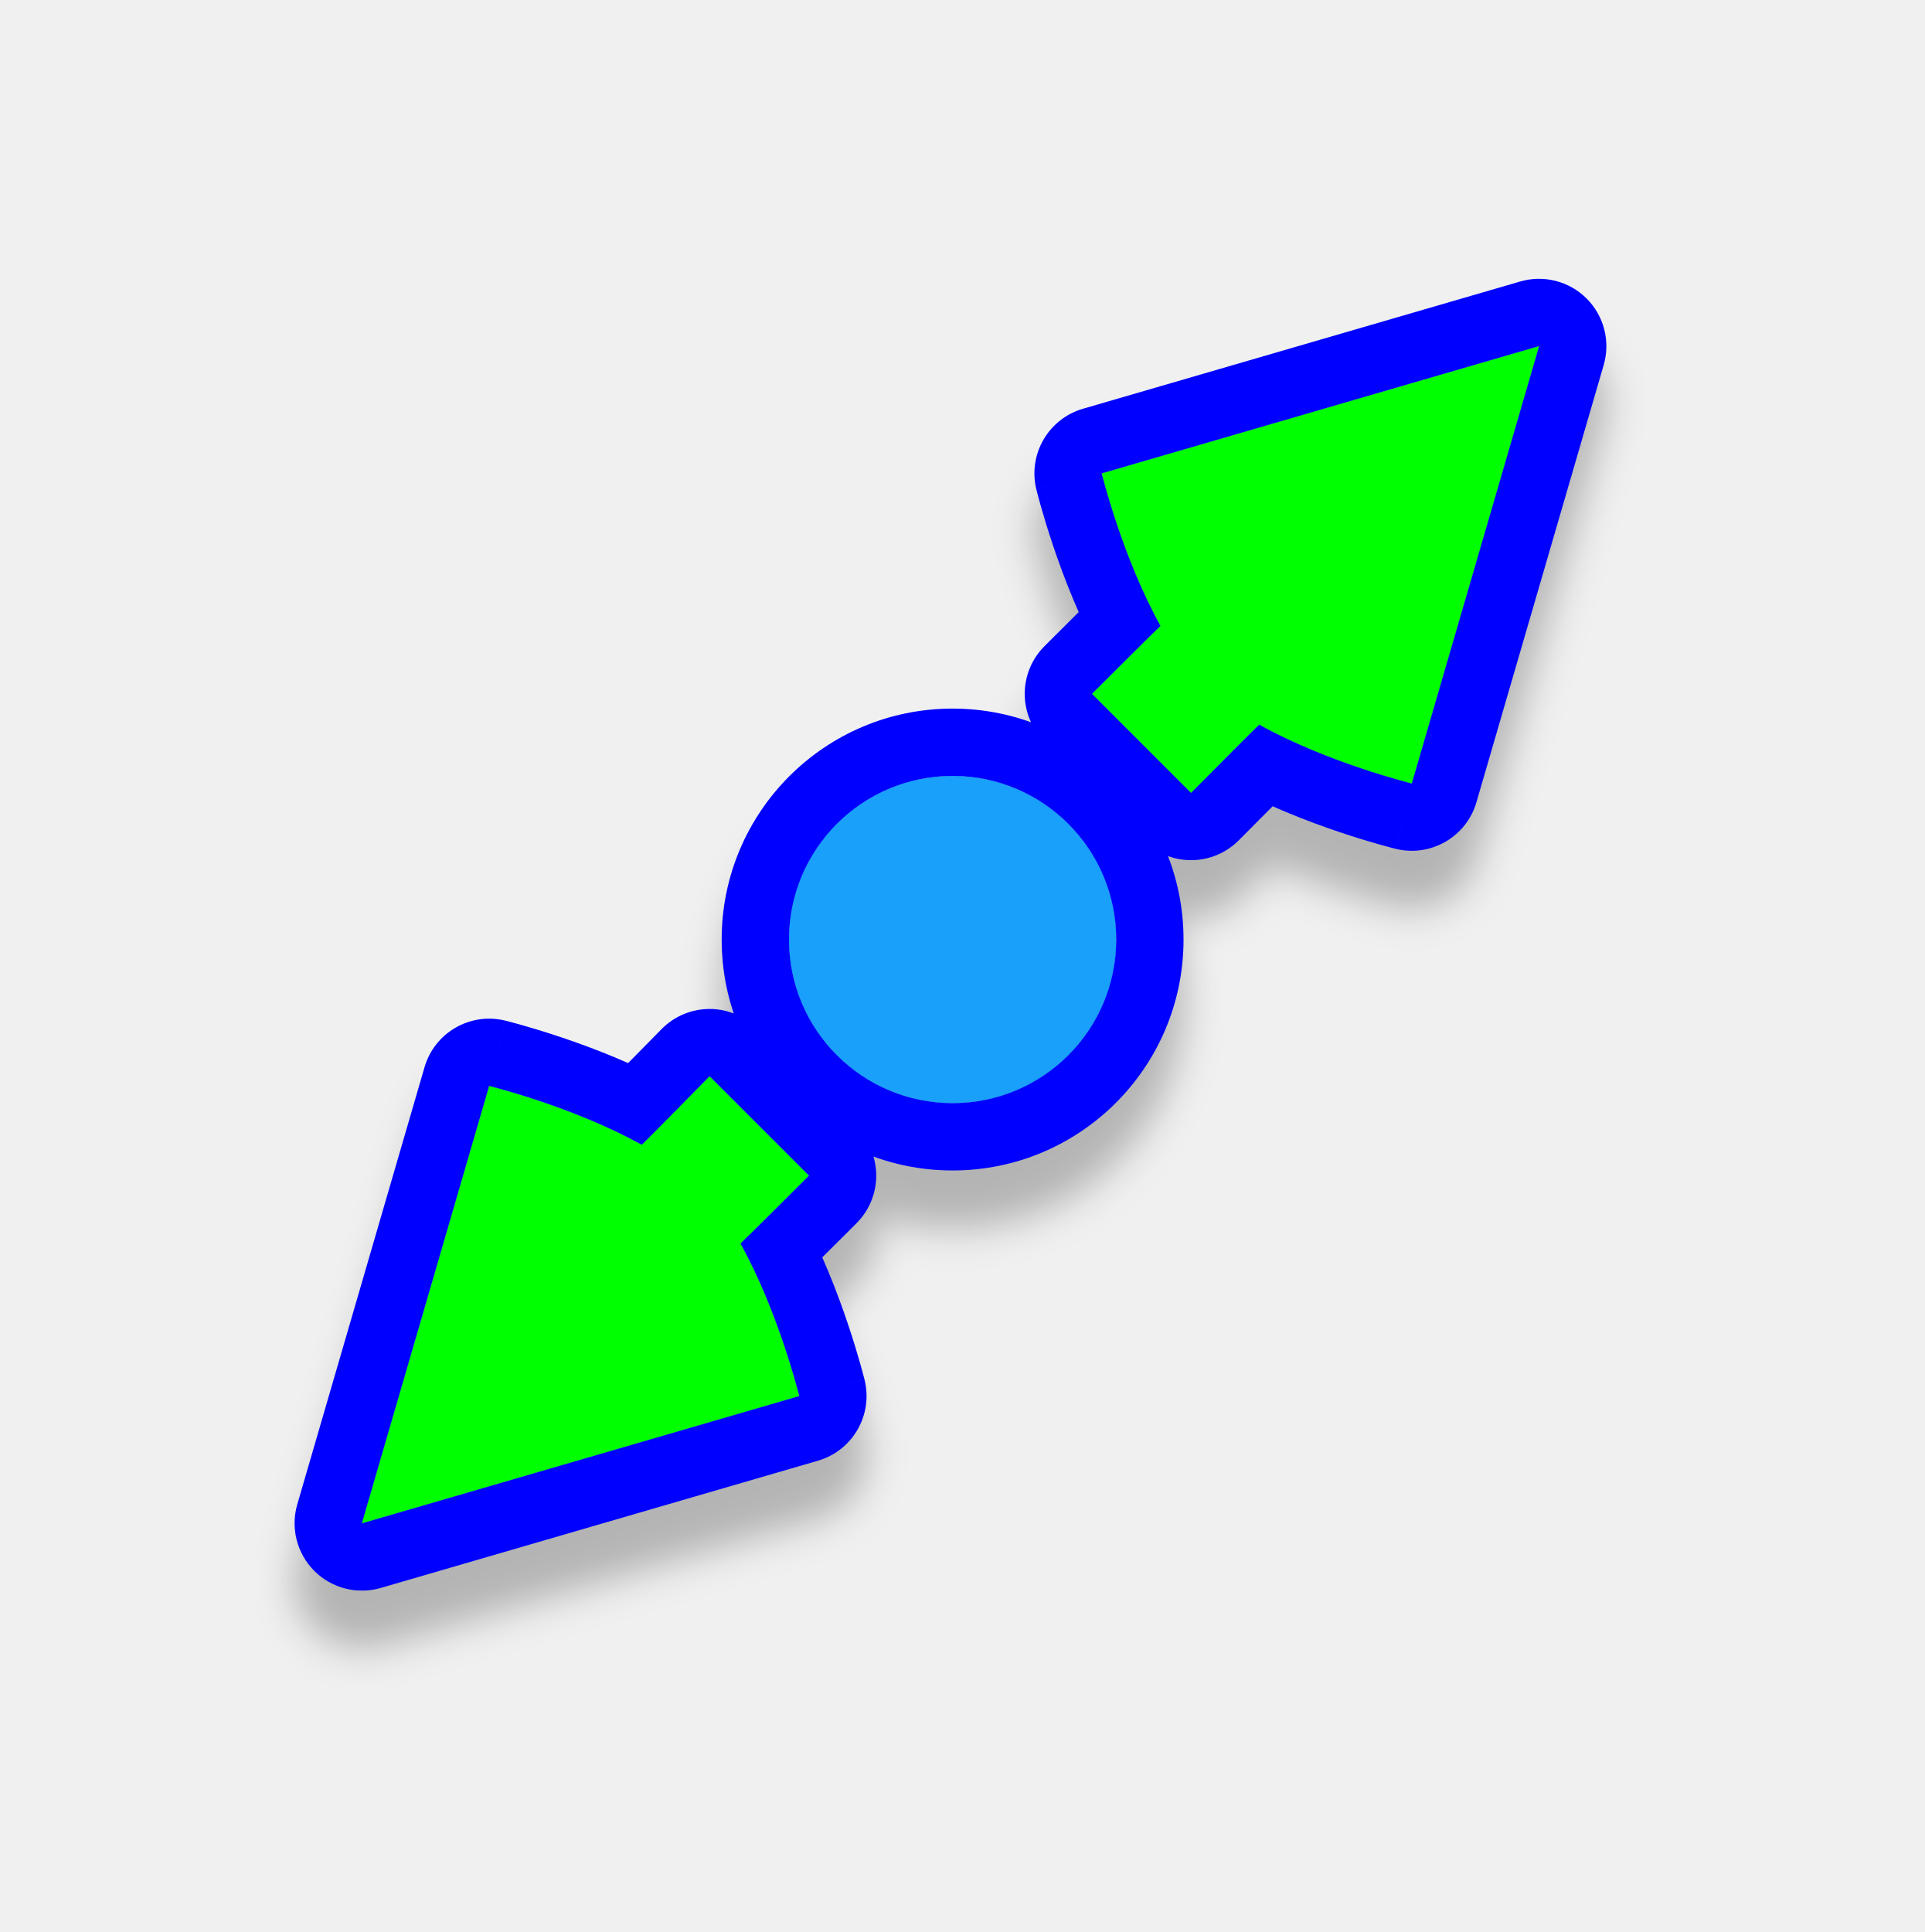
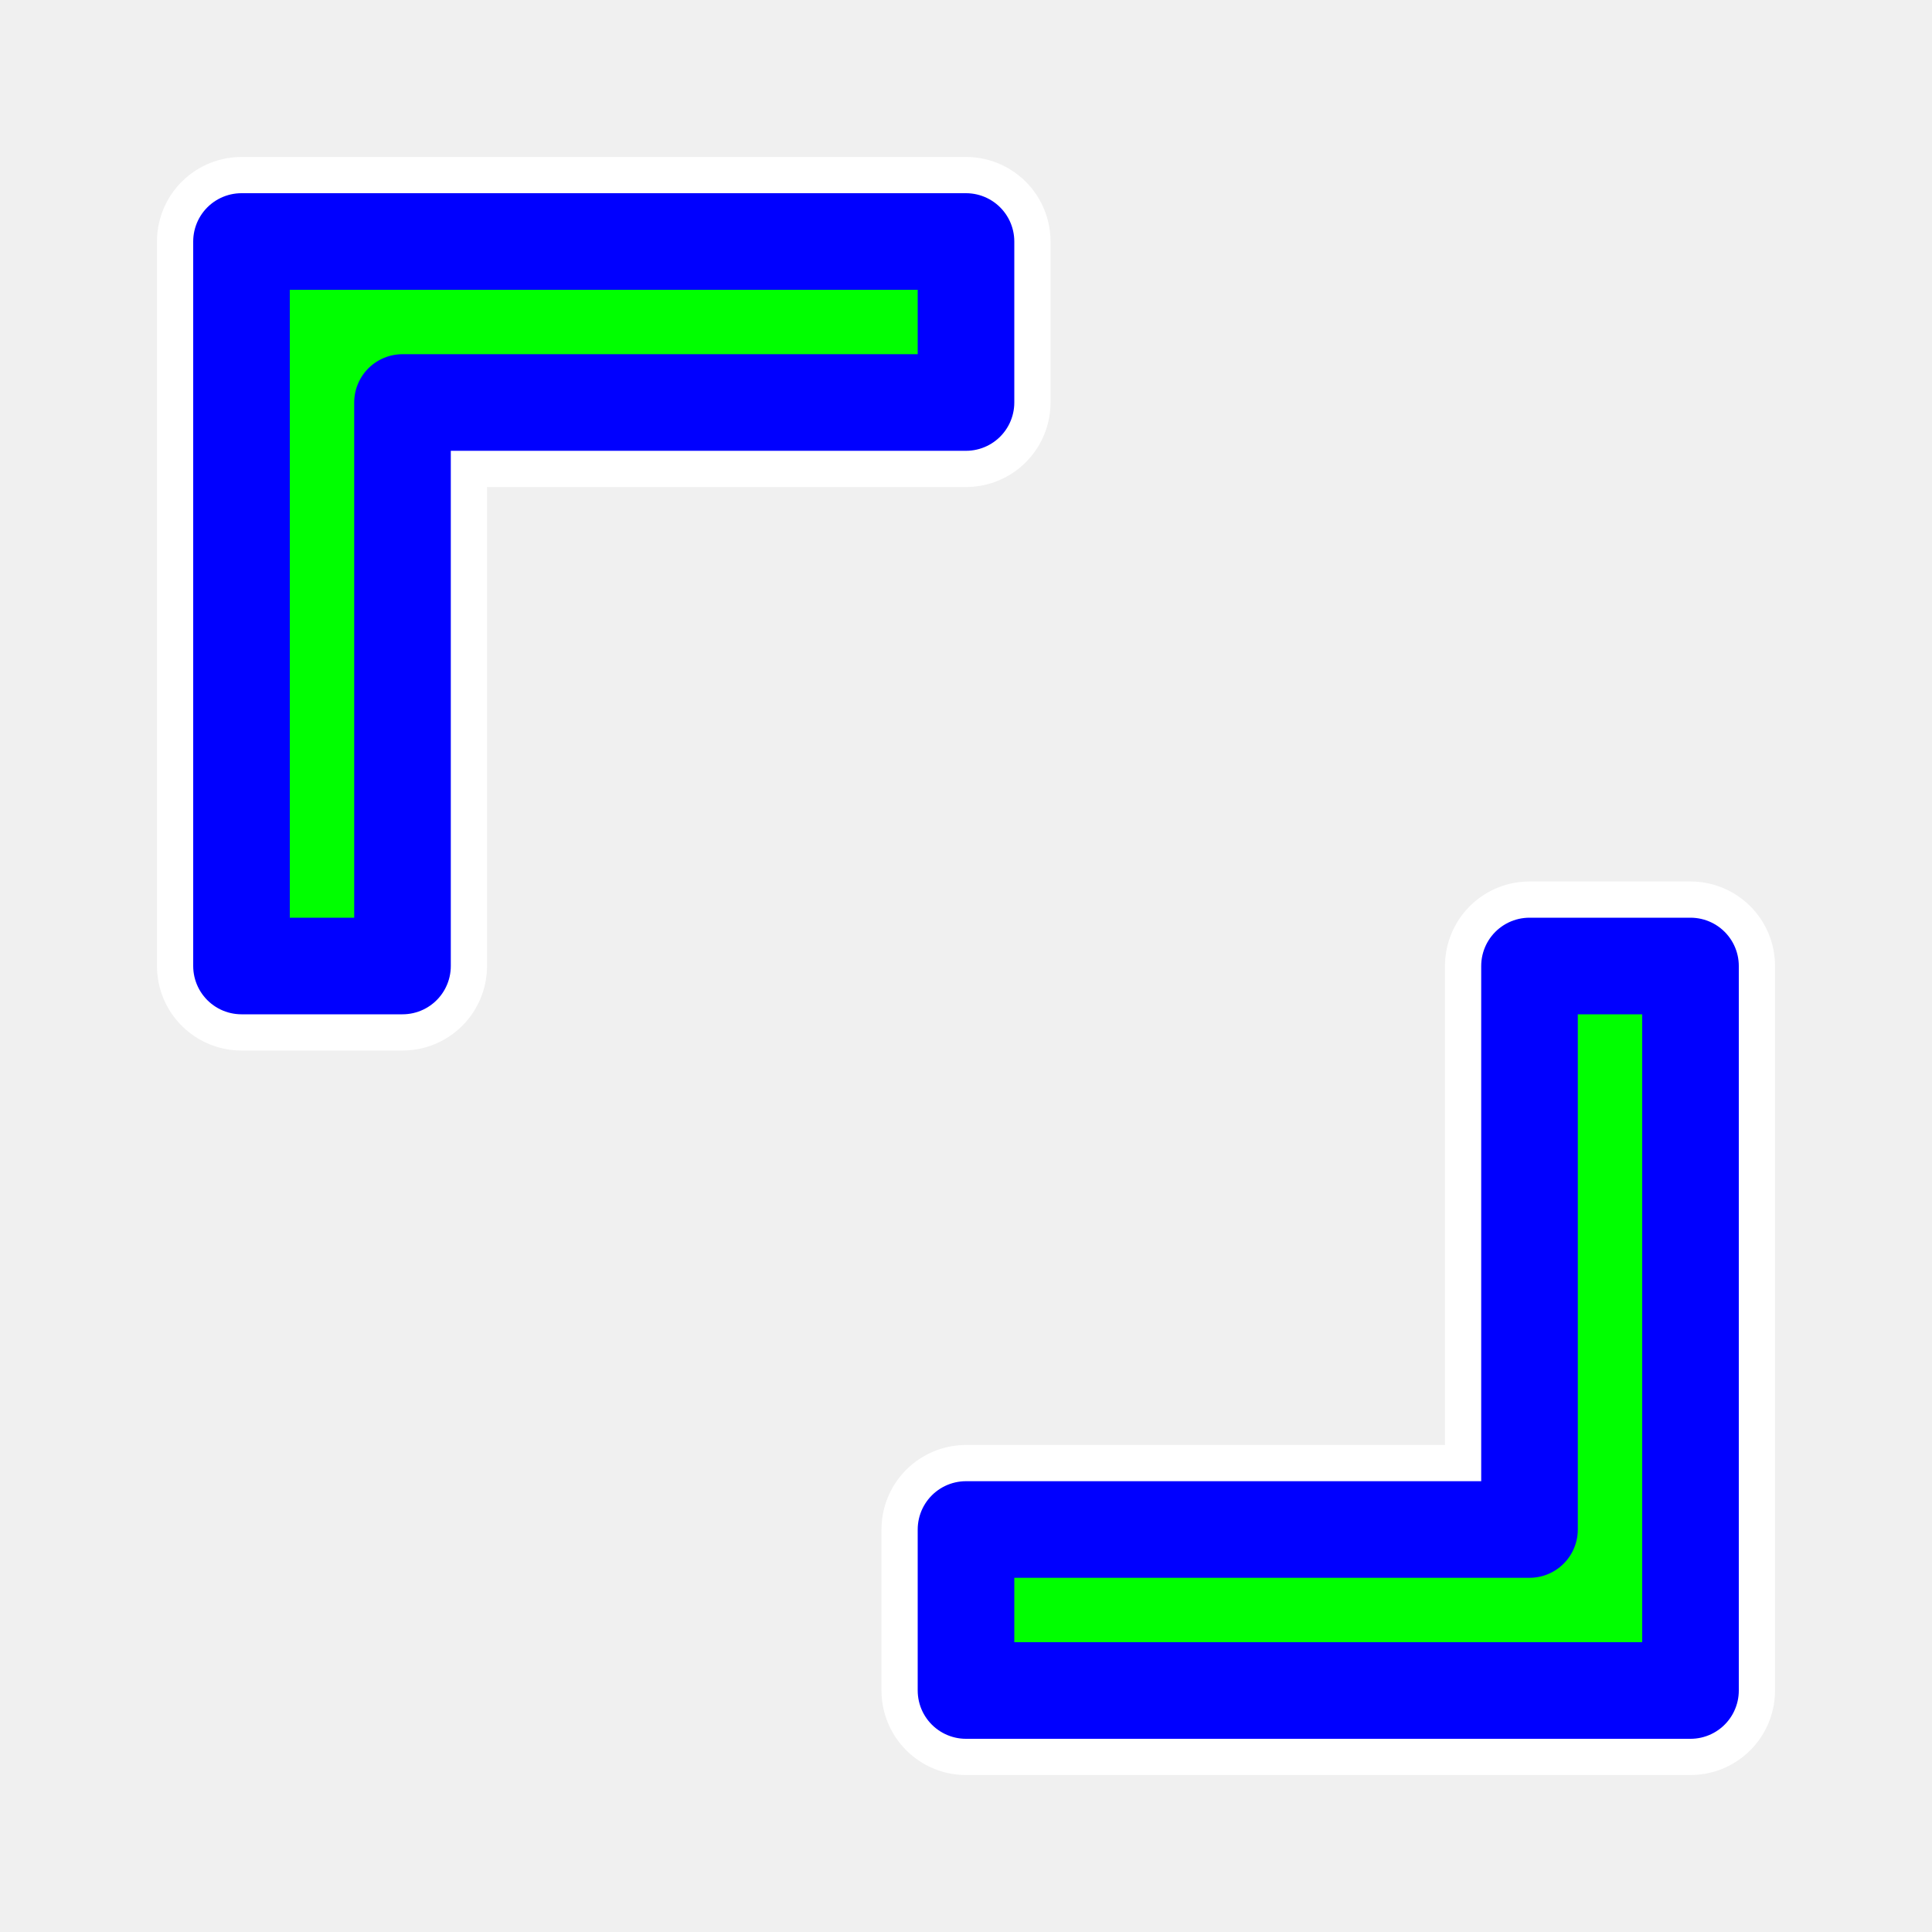
- <svg xmlns="http://www.w3.org/2000/svg" width="256" height="257" viewBox="0 0 256 257" fill="none">
-   <g filter="url(#filter0_d_106_71)">
-     <mask id="path-1-outside-1_106_71" maskUnits="userSpaceOnUse" x="39.147" y="36.63" width="175" height="175" fill="black">
-       <rect fill="white" x="39.147" y="36.63" width="175" height="175" />
-       <path d="M187.8 104.213L204.729 46.049L146.564 62.977C146.564 62.977 149.308 74.135 154.384 83.257C153.745 83.842 145.275 92.297 145.275 92.297L158.44 105.462C158.44 105.462 167.466 96.363 167.512 96.389C176.635 101.468 187.8 104.213 187.8 104.213Z" />
-       <path d="M107.602 156.382L94.396 143.176C94.396 143.176 85.411 152.316 85.364 152.29C76.241 147.211 65.076 144.466 65.076 144.466L48.147 202.63L106.312 185.702C106.312 185.702 103.569 174.544 98.493 165.422C99.132 164.837 107.602 156.382 107.602 156.382Z" />
-       <path d="M148.48 124.979C148.48 112.961 138.738 103.219 126.72 103.219C114.702 103.219 104.96 112.961 104.96 124.979C104.96 136.997 114.702 146.739 126.72 146.739C138.738 146.739 148.48 136.997 148.48 124.979Z" />
-     </mask>
-     <path d="M187.8 104.213L204.729 46.049L146.564 62.977C146.564 62.977 149.308 74.135 154.384 83.257C153.745 83.842 145.275 92.297 145.275 92.297L158.44 105.462C158.44 105.462 167.466 96.363 167.512 96.389C176.635 101.468 187.8 104.213 187.8 104.213Z" fill="#0000FF" />
-     <path d="M107.602 156.382L94.396 143.176C94.396 143.176 85.411 152.316 85.364 152.29C76.241 147.211 65.076 144.466 65.076 144.466L48.147 202.63L106.312 185.702C106.312 185.702 103.569 174.544 98.493 165.422C99.132 164.837 107.602 156.382 107.602 156.382Z" fill="#0000FF" />
-     <path d="M148.48 124.979C148.48 112.961 138.738 103.219 126.72 103.219C114.702 103.219 104.96 112.961 104.96 124.979C104.96 136.997 114.702 146.739 126.72 146.739C138.738 146.739 148.48 136.997 148.48 124.979Z" fill="#0000FF" />
-     <path d="M204.729 46.049L202.225 37.446C205.365 36.532 208.753 37.401 211.065 39.713C213.377 42.025 214.246 45.413 213.332 48.553L204.729 46.049ZM187.8 104.213L196.403 106.717C195.061 111.327 190.324 114.06 185.661 112.914L187.8 104.213ZM146.564 62.977L137.863 65.117C136.717 60.454 139.45 55.716 144.06 54.374L146.564 62.977ZM154.384 83.257L162.213 78.9C164.23 82.525 163.495 87.061 160.436 89.864L154.384 83.257ZM145.275 92.297L138.939 98.633C137.258 96.951 136.314 94.671 136.315 92.293C136.316 89.915 137.262 87.636 138.945 85.956L145.275 92.297ZM158.44 105.462L164.801 111.772C163.123 113.464 160.84 114.417 158.458 114.422C156.075 114.427 153.789 113.482 152.104 111.798L158.44 105.462ZM167.512 96.389L163.154 104.218L163.154 104.218L167.512 96.389ZM107.602 156.382L113.937 150.046C115.619 151.728 116.563 154.008 116.562 156.386C116.561 158.764 115.615 161.043 113.932 162.723L107.602 156.382ZM94.396 143.176L88.006 136.895C89.681 135.191 91.968 134.226 94.358 134.216C96.747 134.206 99.042 135.151 100.731 136.84L94.396 143.176ZM85.364 152.29L89.722 144.461L89.722 144.461L85.364 152.29ZM65.076 144.466L56.473 141.962C57.815 137.352 62.553 134.619 67.216 135.765L65.076 144.466ZM48.147 202.63L50.651 211.233C47.512 212.147 44.124 211.278 41.812 208.966C39.5 206.654 38.631 203.266 39.544 200.126L48.147 202.63ZM106.312 185.702L115.013 183.562C116.159 188.225 113.426 192.963 108.816 194.305L106.312 185.702ZM98.493 165.422L90.663 169.779C88.646 166.154 89.381 161.618 92.441 158.815L98.493 165.422ZM213.332 48.553L196.403 106.717L179.197 101.709L196.126 43.545L213.332 48.553ZM144.06 54.374L202.225 37.446L207.233 54.652L149.068 71.58L144.06 54.374ZM146.554 87.613C143.641 82.379 141.483 76.735 140.077 72.55C139.363 70.426 138.82 68.606 138.451 67.304C138.267 66.652 138.125 66.126 138.027 65.754C137.978 65.567 137.94 65.419 137.912 65.312C137.899 65.258 137.888 65.215 137.88 65.182C137.876 65.166 137.872 65.152 137.87 65.141C137.868 65.136 137.867 65.131 137.866 65.127C137.865 65.125 137.865 65.123 137.865 65.121C137.864 65.121 137.864 65.119 137.864 65.119C137.864 65.118 137.863 65.117 146.564 62.977C155.265 60.838 155.265 60.837 155.265 60.836C155.265 60.836 155.264 60.835 155.264 60.834C155.264 60.833 155.264 60.833 155.264 60.832C155.263 60.83 155.263 60.83 155.263 60.83C155.263 60.83 155.264 60.832 155.265 60.837C155.267 60.847 155.273 60.868 155.28 60.898C155.296 60.959 155.321 61.059 155.357 61.195C155.429 61.469 155.542 61.886 155.693 62.422C155.998 63.498 156.457 65.037 157.064 66.843C158.299 70.517 160.05 75.013 162.213 78.9L146.554 87.613ZM145.275 92.297C138.945 85.956 138.945 85.956 138.945 85.956C138.945 85.956 138.945 85.956 138.945 85.956C138.945 85.955 138.946 85.955 138.946 85.954C138.947 85.953 138.949 85.952 138.951 85.95C138.955 85.945 138.961 85.939 138.969 85.931C138.985 85.915 139.009 85.891 139.04 85.86C139.103 85.798 139.194 85.707 139.311 85.59C139.545 85.357 139.878 85.024 140.281 84.622C141.086 83.819 142.167 82.742 143.269 81.646C145.335 79.589 147.831 77.108 148.331 76.649L160.436 89.864C160.442 89.858 159.971 90.317 158.994 91.284C158.119 92.15 157.007 93.255 155.91 94.347C154.814 95.438 153.738 96.51 152.935 97.311C152.534 97.711 152.201 98.043 151.969 98.275C151.853 98.391 151.762 98.482 151.7 98.544C151.669 98.575 151.645 98.598 151.629 98.614C151.621 98.622 151.615 98.628 151.611 98.632C151.609 98.634 151.607 98.636 151.606 98.637C151.606 98.637 151.606 98.638 151.605 98.638C151.605 98.638 151.605 98.638 151.605 98.638C151.605 98.638 151.605 98.638 145.275 92.297ZM151.61 85.961L164.775 99.126L152.104 111.798L138.939 98.633L151.61 85.961ZM163.154 104.218C164.719 104.902 167.471 105.349 168.559 105.288C169.232 105.182 170.322 104.897 170.742 104.747C171.512 104.449 172.064 104.109 172.239 104C172.67 103.732 172.981 103.486 173.054 103.429C173.267 103.26 173.422 103.121 173.447 103.099C173.536 103.02 173.591 102.966 173.573 102.984C173.558 102.998 173.499 103.054 173.381 103.17C173.157 103.39 172.821 103.723 172.398 104.144C171.559 104.98 170.436 106.105 169.307 107.239C168.18 108.371 167.053 109.504 166.207 110.355C165.785 110.78 165.433 111.135 165.187 111.383C165.064 111.507 164.967 111.604 164.901 111.671C164.868 111.704 164.843 111.729 164.826 111.746C164.818 111.755 164.811 111.761 164.807 111.766C164.805 111.768 164.803 111.77 164.802 111.771C164.802 111.771 164.801 111.772 164.801 111.772C164.801 111.772 164.801 111.772 164.801 111.772C164.801 111.772 164.801 111.772 158.44 105.462C152.079 99.152 152.079 99.152 152.079 99.151C152.079 99.151 152.079 99.151 152.079 99.151C152.079 99.151 152.08 99.15 152.08 99.15C152.081 99.149 152.083 99.147 152.085 99.145C152.09 99.14 152.096 99.134 152.105 99.125C152.122 99.108 152.148 99.082 152.181 99.049C152.247 98.982 152.345 98.884 152.468 98.759C152.716 98.51 153.069 98.153 153.494 97.726C154.342 96.872 155.475 95.732 156.61 94.593C157.743 93.455 158.886 92.31 159.752 91.447C160.182 91.019 160.559 90.645 160.837 90.373C160.97 90.242 161.111 90.105 161.233 89.99C161.283 89.942 161.392 89.839 161.518 89.726C161.561 89.688 161.73 89.537 161.954 89.36C162.031 89.299 162.346 89.05 162.781 88.78C162.957 88.67 163.51 88.33 164.281 88.032C164.701 87.881 165.792 87.596 166.465 87.49C167.553 87.429 170.306 87.876 171.871 88.56L163.154 104.218ZM187.8 104.213C185.661 112.914 185.66 112.913 185.659 112.913C185.658 112.913 185.657 112.913 185.656 112.913C185.655 112.912 185.653 112.912 185.651 112.911C185.646 112.91 185.642 112.909 185.636 112.908C185.625 112.905 185.612 112.902 185.595 112.897C185.563 112.889 185.519 112.878 185.466 112.865C185.359 112.838 185.21 112.799 185.023 112.75C184.651 112.652 184.125 112.51 183.472 112.326C182.17 111.957 180.349 111.413 178.223 110.699C174.037 109.292 168.39 107.133 163.154 104.218L171.871 88.56C175.757 90.724 180.255 92.477 183.931 93.712C185.738 94.319 187.278 94.779 188.354 95.084C188.891 95.235 189.308 95.348 189.582 95.42C189.718 95.456 189.819 95.481 189.879 95.497C189.91 95.504 189.93 95.51 189.94 95.512C189.945 95.513 189.948 95.514 189.948 95.514C189.948 95.514 189.947 95.514 189.946 95.513C189.945 95.513 189.944 95.513 189.943 95.513C189.943 95.513 189.942 95.513 189.942 95.513C189.941 95.512 189.94 95.512 187.8 104.213ZM89.722 144.461C88.154 143.775 85.391 143.33 84.299 143.394C83.622 143.501 82.528 143.791 82.107 143.943C81.335 144.245 80.782 144.588 80.607 144.698C80.175 144.968 79.865 145.217 79.793 145.274C79.579 145.444 79.424 145.584 79.4 145.606C79.311 145.686 79.255 145.74 79.274 145.723C79.289 145.708 79.347 145.652 79.464 145.536C79.688 145.314 80.022 144.98 80.443 144.557C81.279 143.717 82.396 142.588 83.52 141.449C84.643 140.312 85.764 139.173 86.606 138.318C87.026 137.891 87.377 137.535 87.622 137.286C87.744 137.161 87.841 137.063 87.906 136.997C87.939 136.963 87.964 136.938 87.981 136.921C87.989 136.912 87.996 136.905 88 136.901C88.002 136.899 88.004 136.897 88.005 136.896C88.005 136.896 88.006 136.895 88.006 136.895C88.006 136.895 88.006 136.895 88.006 136.895C88.006 136.895 88.006 136.895 94.396 143.176C100.785 149.457 100.785 149.458 100.785 149.458C100.785 149.458 100.785 149.458 100.785 149.458C100.785 149.458 100.784 149.459 100.784 149.459C100.782 149.46 100.781 149.462 100.779 149.464C100.774 149.469 100.768 149.475 100.759 149.484C100.742 149.502 100.717 149.527 100.684 149.561C100.617 149.628 100.521 149.727 100.397 149.852C100.151 150.103 99.799 150.46 99.376 150.889C98.532 151.747 97.404 152.892 96.274 154.037C95.146 155.18 94.008 156.33 93.146 157.197C92.718 157.627 92.343 158.003 92.066 158.276C91.934 158.407 91.794 158.545 91.672 158.661C91.622 158.709 91.514 158.813 91.388 158.926C91.345 158.964 91.176 159.117 90.953 159.295C90.876 159.356 90.561 159.608 90.126 159.88C89.949 159.991 89.396 160.335 88.623 160.637C88.201 160.789 87.106 161.079 86.43 161.186C85.337 161.25 82.574 160.805 81.006 160.119L89.722 144.461ZM65.076 144.466C67.216 135.765 67.217 135.766 67.218 135.766C67.218 135.766 67.219 135.766 67.22 135.766C67.222 135.767 67.224 135.767 67.226 135.768C67.23 135.769 67.235 135.77 67.24 135.771C67.251 135.774 67.265 135.778 67.281 135.782C67.314 135.79 67.357 135.801 67.411 135.814C67.518 135.842 67.666 135.88 67.853 135.929C68.226 136.027 68.752 136.169 69.404 136.353C70.707 136.722 72.528 137.266 74.653 137.98C78.84 139.387 84.486 141.546 89.722 144.461L81.006 160.119C77.119 157.955 72.621 156.202 68.945 154.967C67.139 154.36 65.598 153.9 64.522 153.596C63.986 153.444 63.568 153.331 63.295 153.259C63.158 153.223 63.058 153.198 62.997 153.182C62.967 153.175 62.946 153.169 62.936 153.167C62.931 153.166 62.928 153.165 62.928 153.165C62.929 153.165 62.929 153.165 62.931 153.166C62.931 153.166 62.932 153.166 62.933 153.166C62.934 153.166 62.935 153.166 62.935 153.167C62.936 153.167 62.937 153.167 65.076 144.466ZM39.544 200.126L56.473 141.962L73.679 146.97L56.75 205.134L39.544 200.126ZM108.816 194.305L50.651 211.233L45.644 194.027L103.808 177.099L108.816 194.305ZM106.322 161.066C109.235 166.3 111.393 171.944 112.799 176.129C113.513 178.253 114.057 180.073 114.425 181.375C114.61 182.027 114.752 182.553 114.85 182.925C114.899 183.112 114.937 183.26 114.964 183.367C114.978 183.421 114.989 183.464 114.997 183.497C115.001 183.513 115.004 183.527 115.007 183.538C115.008 183.543 115.009 183.548 115.01 183.552C115.011 183.554 115.011 183.556 115.012 183.558C115.012 183.559 115.012 183.56 115.012 183.56C115.013 183.561 115.013 183.562 106.312 185.702C97.611 187.841 97.612 187.842 97.612 187.843C97.612 187.843 97.612 187.844 97.612 187.845C97.612 187.846 97.613 187.847 97.613 187.847C97.613 187.849 97.613 187.849 97.613 187.849C97.613 187.85 97.613 187.847 97.611 187.842C97.609 187.832 97.604 187.811 97.596 187.781C97.581 187.72 97.555 187.62 97.519 187.484C97.447 187.21 97.335 186.793 97.183 186.257C96.879 185.181 96.419 183.642 95.812 181.836C94.578 178.162 92.826 173.666 90.663 169.779L106.322 161.066ZM107.602 156.382C113.932 162.723 113.932 162.723 113.932 162.723C113.932 162.723 113.932 162.723 113.931 162.724C113.931 162.724 113.931 162.724 113.93 162.725C113.929 162.726 113.928 162.727 113.926 162.729C113.921 162.734 113.915 162.74 113.907 162.748C113.891 162.764 113.867 162.788 113.836 162.819C113.773 162.881 113.682 162.973 113.565 163.089C113.332 163.322 112.998 163.655 112.595 164.057C111.79 164.86 110.709 165.937 109.607 167.033C107.541 169.09 105.045 171.571 104.545 172.03L92.441 158.815C92.434 158.821 92.905 158.362 93.882 157.395C94.757 156.529 95.869 155.424 96.966 154.332C98.062 153.241 99.138 152.168 99.941 151.368C100.343 150.968 100.675 150.636 100.908 150.404C101.024 150.288 101.115 150.197 101.177 150.135C101.208 150.104 101.231 150.081 101.247 150.065C101.255 150.057 101.261 150.051 101.265 150.047C101.267 150.045 101.269 150.043 101.27 150.042C101.27 150.042 101.271 150.041 101.271 150.041C101.271 150.041 101.271 150.041 101.271 150.041C101.271 150.041 101.271 150.041 107.602 156.382ZM101.266 162.718L88.06 149.512L100.731 136.84L113.937 150.046L101.266 162.718ZM139.52 124.979C139.52 117.91 133.789 112.179 126.72 112.179V94.259C143.686 94.259 157.44 108.013 157.44 124.979H139.52ZM126.72 112.179C119.651 112.179 113.92 117.91 113.92 124.979H96C96 108.013 109.754 94.259 126.72 94.259V112.179ZM113.92 124.979C113.92 132.048 119.651 137.779 126.72 137.779V155.699C109.754 155.699 96 141.945 96 124.979H113.92ZM126.72 137.779C133.789 137.779 139.52 132.048 139.52 124.979H157.44C157.44 141.945 143.686 155.699 126.72 155.699V137.779Z" fill="#0000FF" mask="url(#path-1-outside-1_106_71)" />
+ <svg xmlns="http://www.w3.org/2000/svg" width="257" height="257" viewBox="0 0 24 24">
+   <g fill="none" stroke-linejoin="round" stroke-linecap="round" transform="rotate(90, 12, 12)">
+     <path fill="#FFFFFF" stroke="#FFFFFF" stroke-width="2.1" d="M5 12H3v9h9v-2H5zm7-7h7v7h2V3h-9z" />
+     <path fill="#00FF00" stroke="#0000FF" stroke-width="1.2" d="M5 12H3v9h9v-2H5zm7-7h7v7h2V3h-9z" />
  </g>
-   <path d="M187.8 104.213L204.729 46.049L146.564 62.977C146.564 62.977 149.308 74.135 154.384 83.257C153.745 83.842 145.275 92.297 145.275 92.297L158.44 105.462C158.44 105.462 167.466 96.363 167.512 96.389C176.635 101.468 187.8 104.213 187.8 104.213Z" fill="#00FF00" />
-   <path d="M107.602 156.382L94.396 143.176C94.396 143.176 85.411 152.316 85.364 152.29C76.241 147.211 65.076 144.466 65.076 144.466L48.147 202.63L106.312 185.702C106.312 185.702 103.569 174.544 98.493 165.422C99.132 164.837 107.602 156.382 107.602 156.382Z" fill="#00FF00" />
-   <circle cx="21.76" cy="21.76" r="21.76" transform="matrix(1 0 0 -1 104.96 146.739)" fill="#18A0FB" />
-   <defs>
-     <filter id="filter0_d_106_71" x="34.067" y="37.088" width="184.742" height="187.302" filterUnits="userSpaceOnUse" color-interpolation-filters="sRGB">
-       <feFlood flood-opacity="0" result="BackgroundImageFix" />
-       <feColorMatrix in="SourceAlpha" type="matrix" values="0 0 0 0 0 0 0 0 0 0 0 0 0 0 0 0 0 0 127 0" result="hardAlpha" />
-       <feOffset dy="7.68" />
-       <feGaussianBlur stdDeviation="2.56" />
-       <feColorMatrix type="matrix" values="0 0 0 0 0 0 0 0 0 0 0 0 0 0 0 0 0 0 0.25 0" />
-       <feBlend mode="normal" in2="BackgroundImageFix" result="effect1_dropShadow_106_71" />
-       <feBlend mode="normal" in="SourceGraphic" in2="effect1_dropShadow_106_71" result="shape" />
-     </filter>
-   </defs>
</svg>
